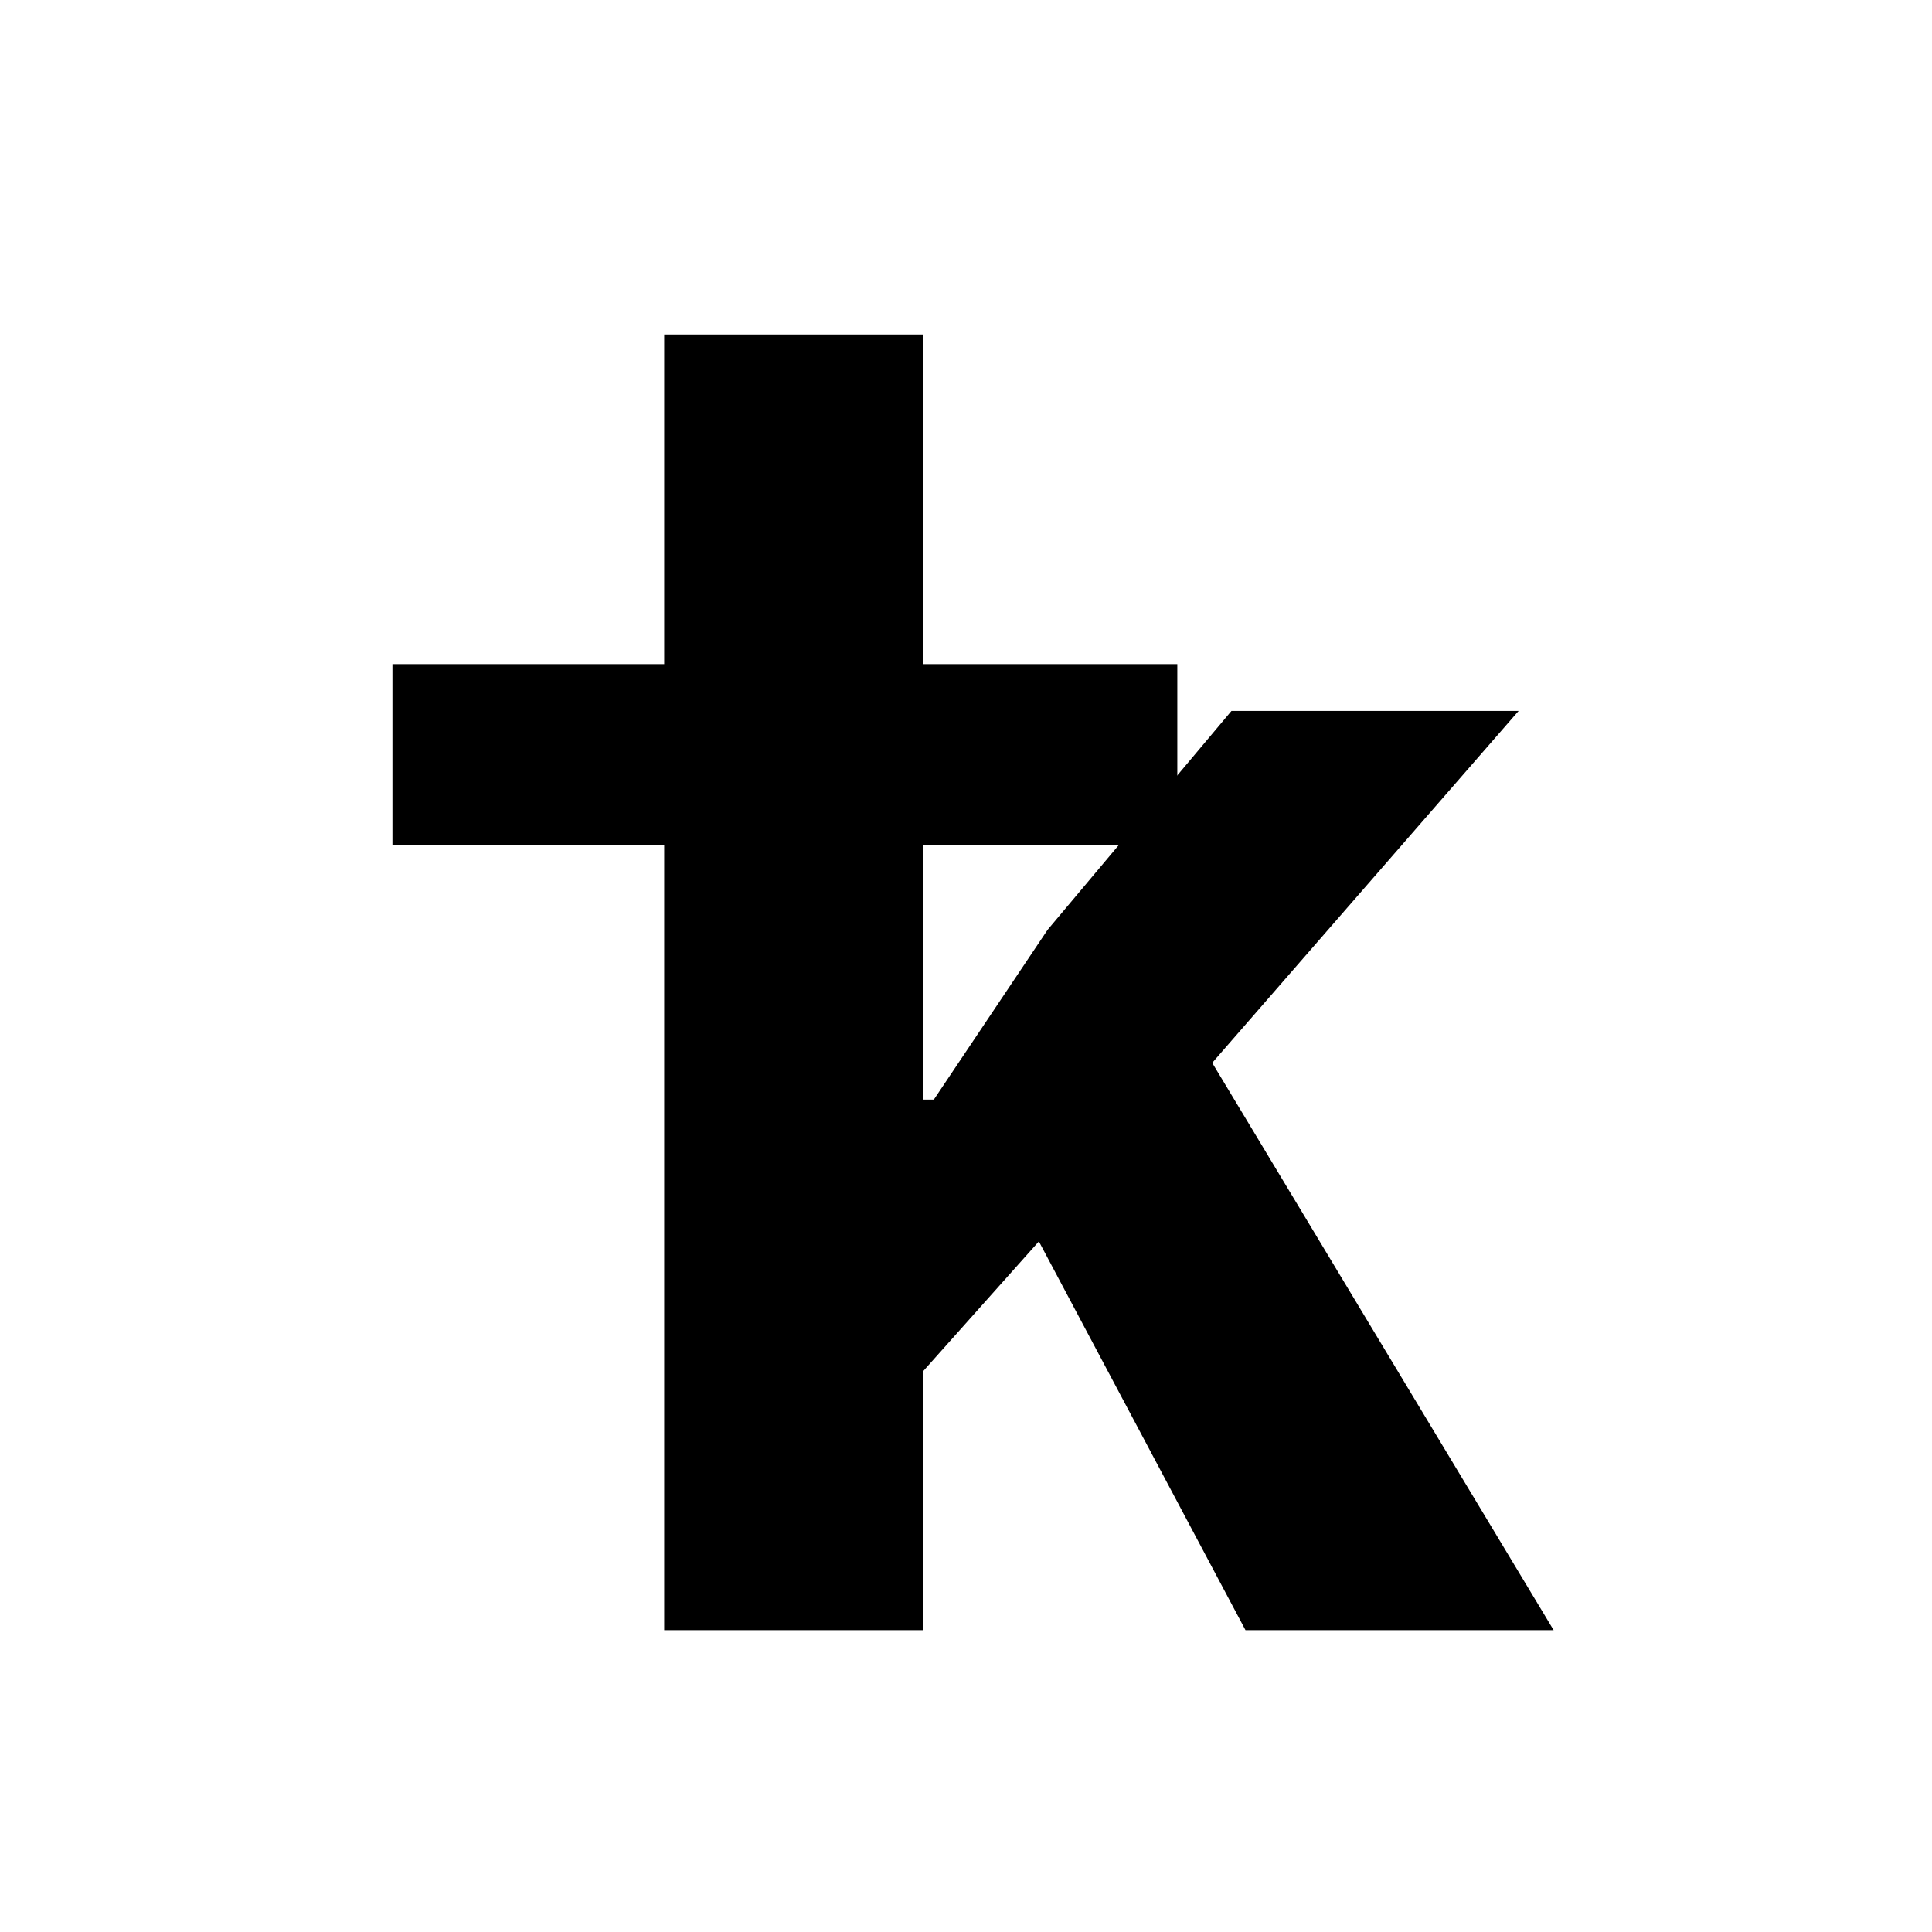
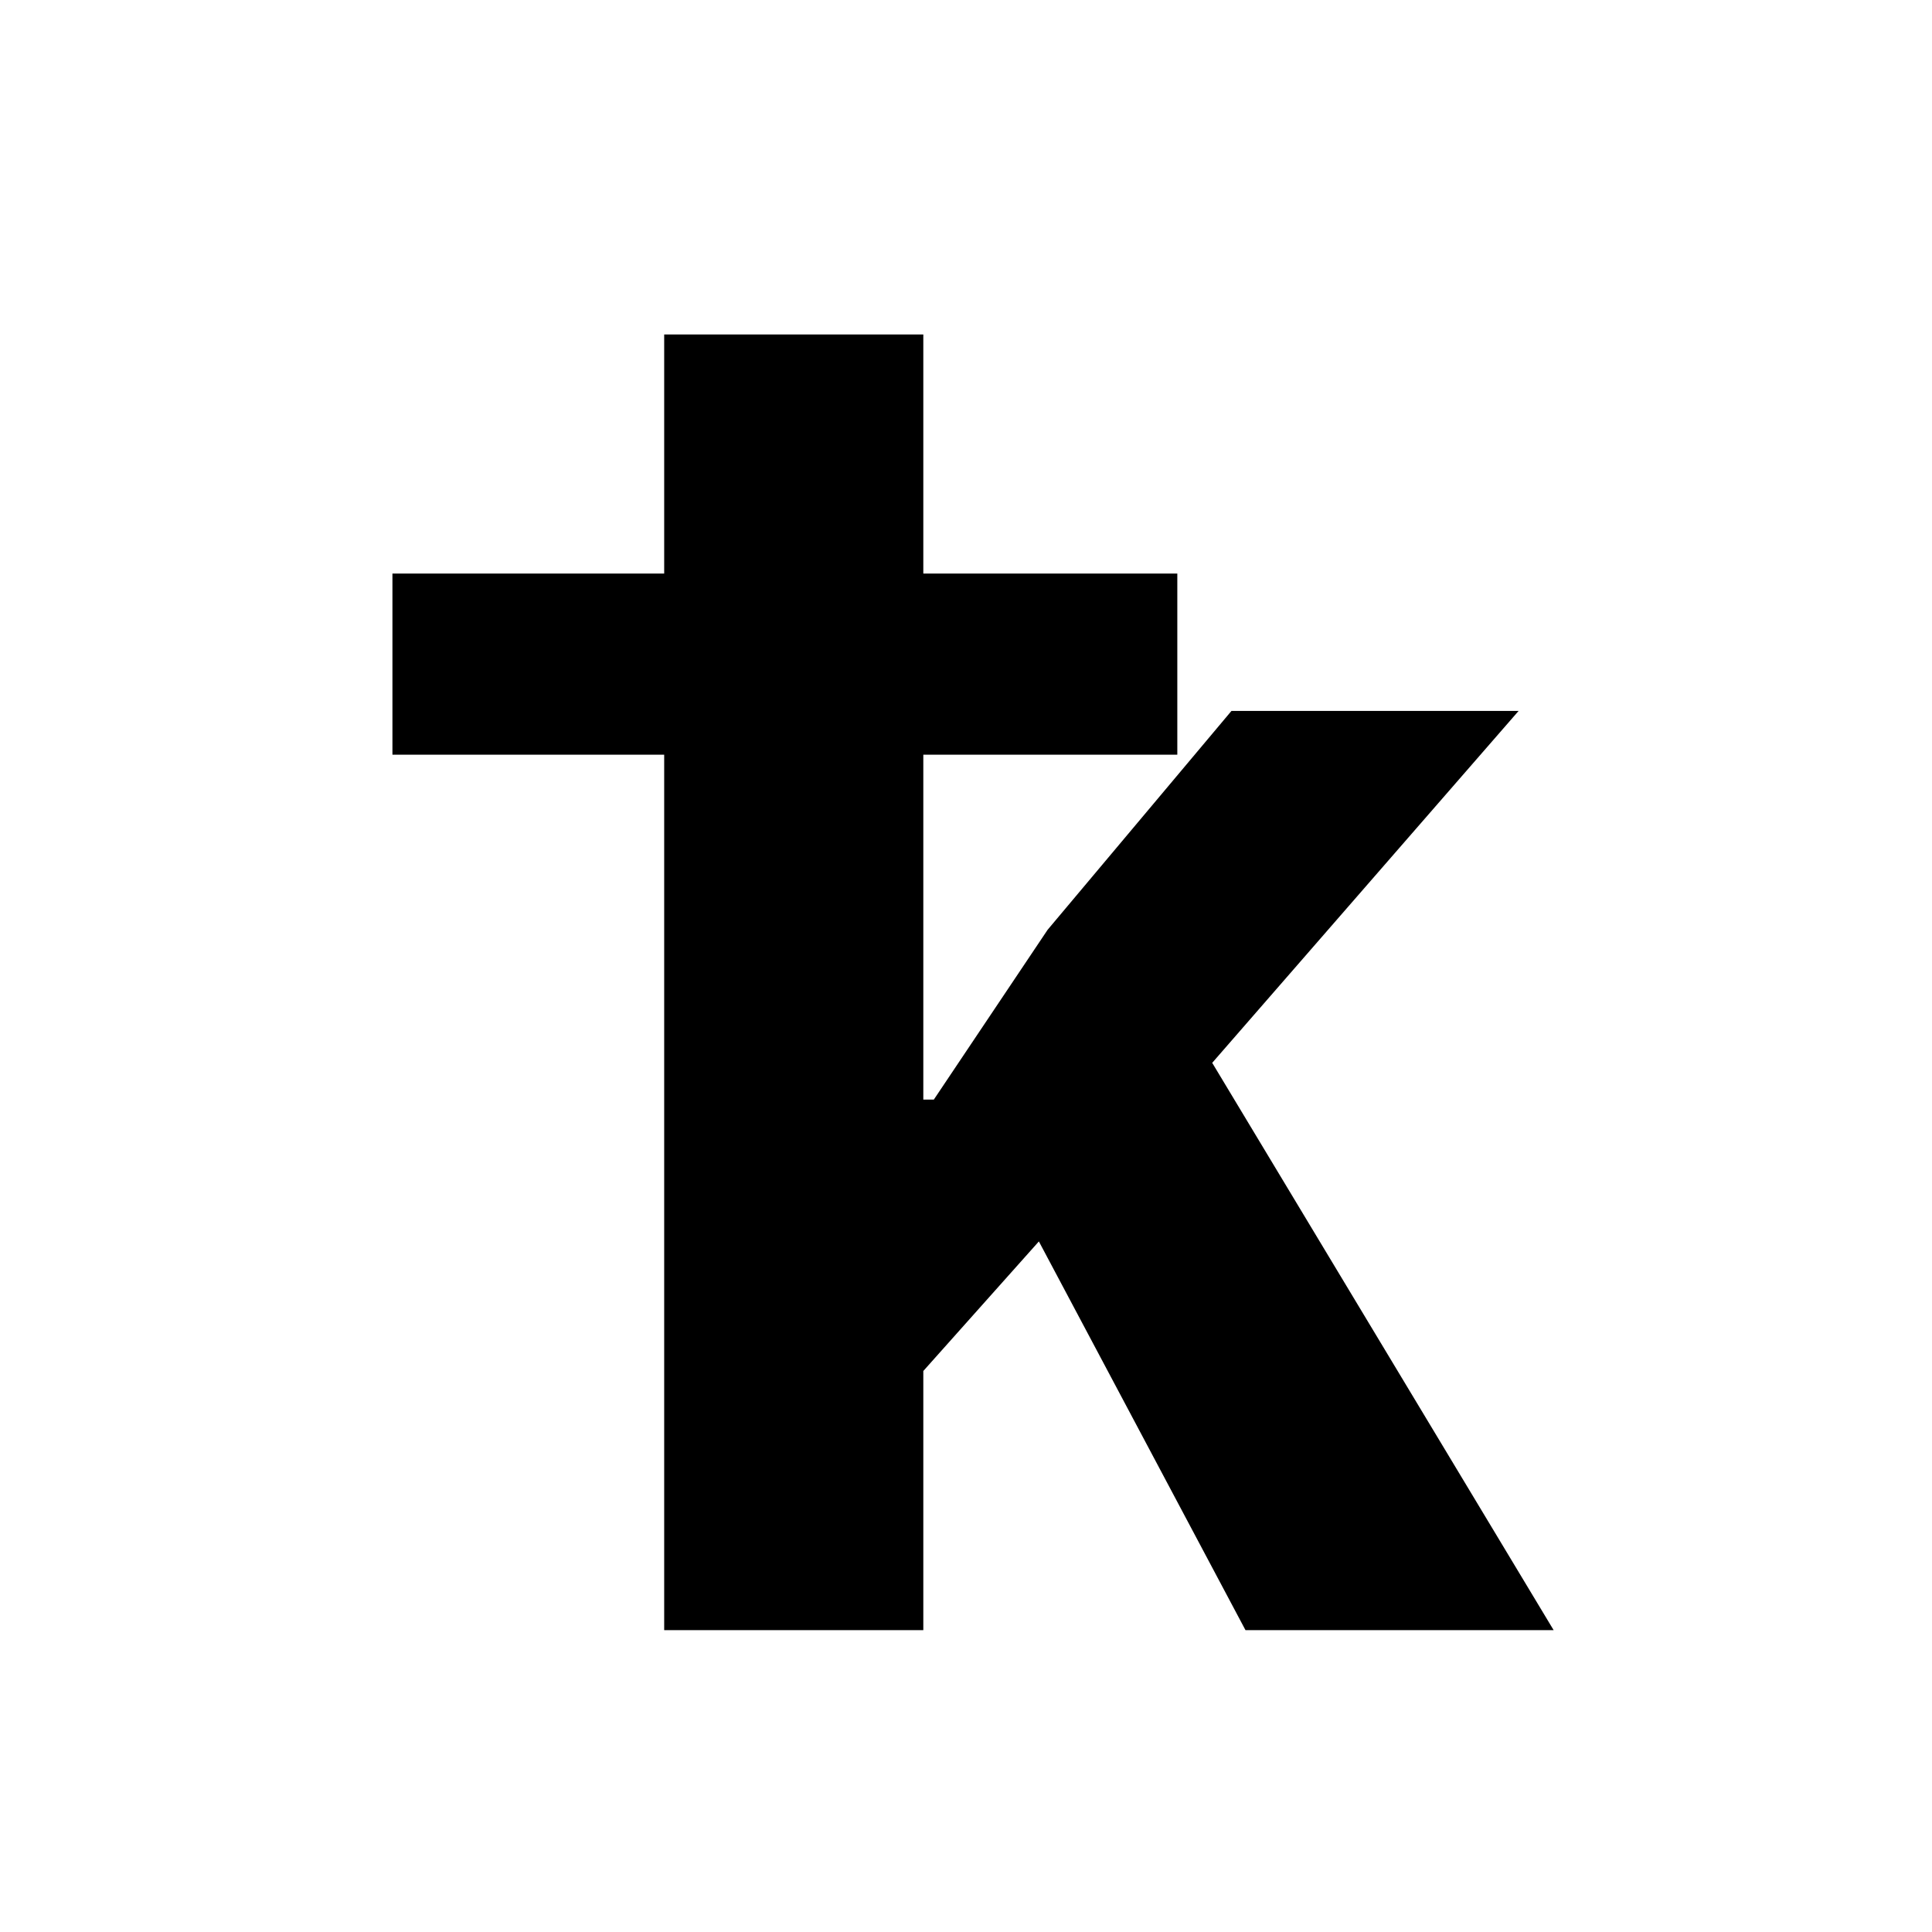
<svg xmlns="http://www.w3.org/2000/svg" viewBox="0 0 64 64" role="img" aria-label="kwartrack">
  <style>
    .mark { color: #000; }
    @media (prefers-color-scheme: dark) {
      .mark { color: #fff; }
    }
  </style>
  <g class="mark">
    <path d="M22.002 54V11.08H30.586V36.426H30.934L34.704 30.8L40.794 23.55H50.306L40.156 35.208L51.466 54H41.258L34.414 41.124L30.586 45.416V54H22.002Z" fill="currentColor" />
-     <path d="M13 25H39" fill="none" stroke="currentColor" stroke-width="6" />
+     <path d="M13 22H39" fill="none" stroke="currentColor" stroke-width="6" />
  </g>
</svg>
